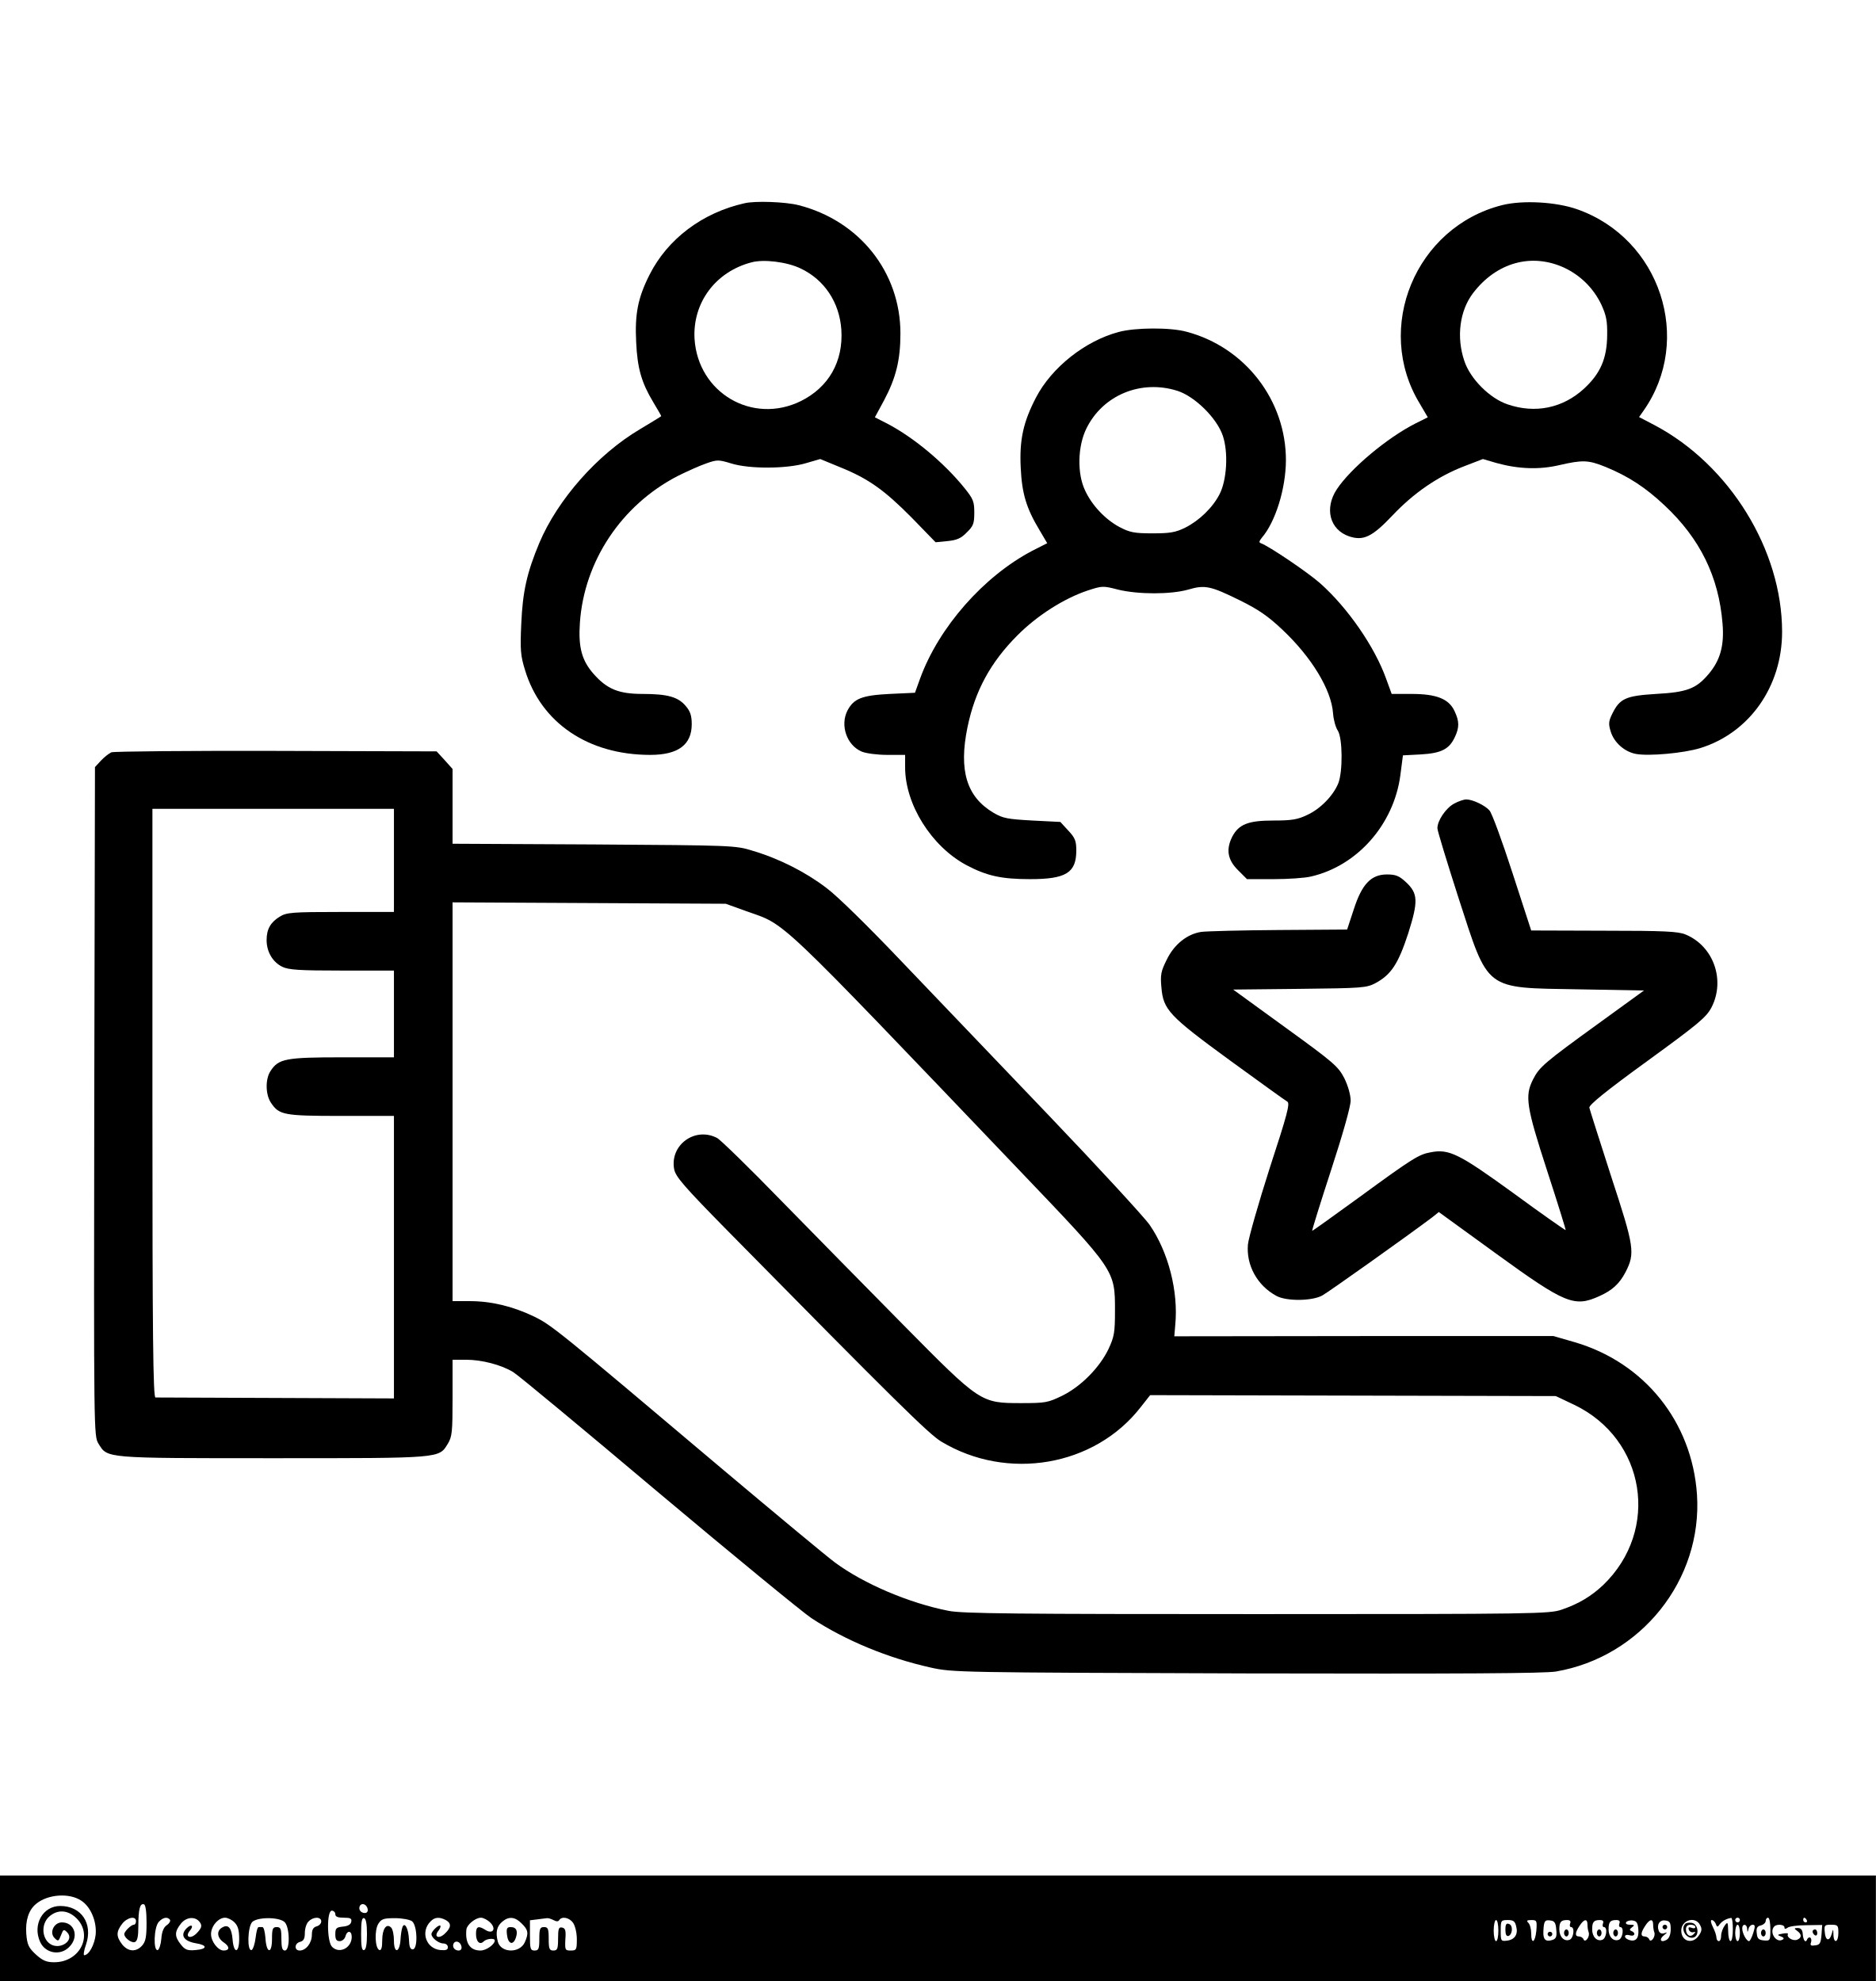
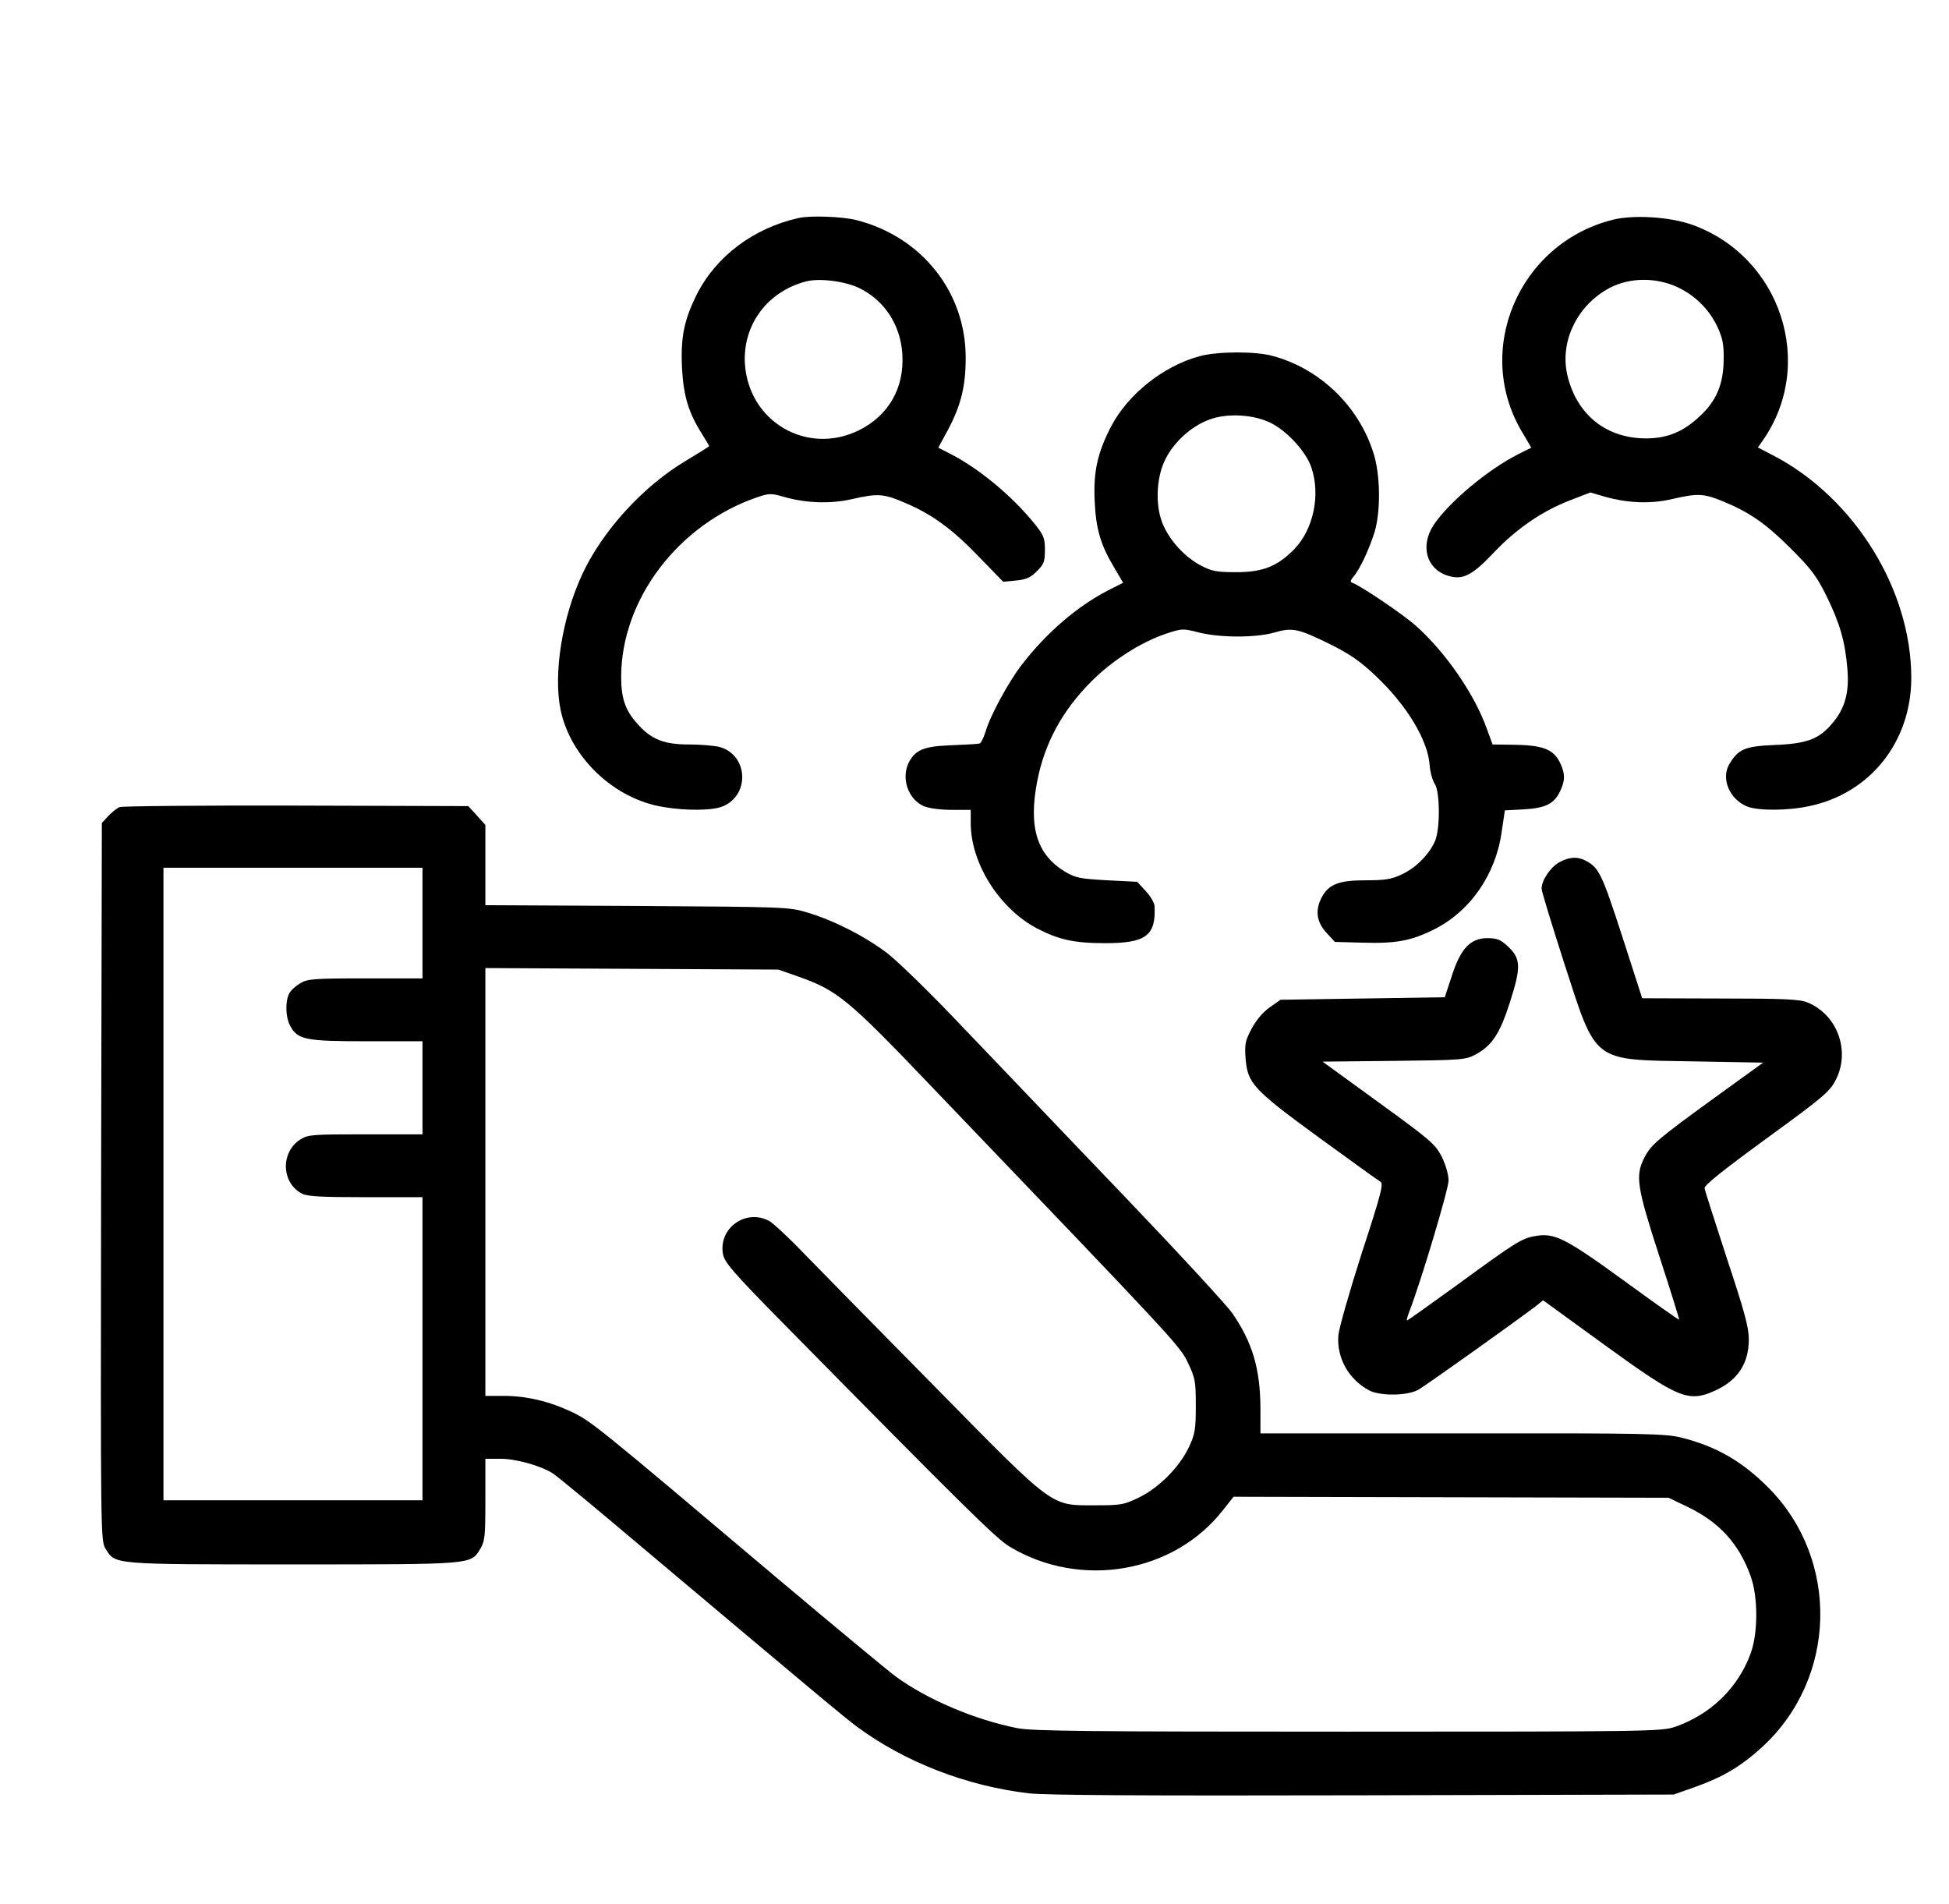
- <svg xmlns="http://www.w3.org/2000/svg" version="1.0" width="800pt" height="845pt" viewBox="0 0 800 845" preserveAspectRatio="xMidYMid meet">
-   <g transform="translate(0,845) scale(0.1,-0.1)" fill="#000000" stroke="none">
-     <path d="M3175 7583 c-179 -40 -328 -152 -405 -305 -50 -99 -63 -168 -57 -287 5 -112 23 -173 72 -255 19 -32 35 -59 35 -61 0 -1 -41 -26 -91 -56 -181 -107 -351 -300 -429 -485 -53 -127 -71 -207 -77 -345 -5 -111 -3 -136 16 -197 68 -225 269 -362 534 -362 119 0 177 43 177 131 0 36 -6 55 -26 78 -32 38 -77 51 -183 51 -102 0 -152 20 -210 86 -50 57 -65 113 -58 217 18 263 177 502 416 626 42 21 98 46 125 55 45 16 52 15 105 -1 77 -24 236 -23 317 1 l62 18 85 -35 c121 -49 188 -97 305 -215 l102 -105 51 5 c40 4 58 12 82 37 28 27 32 38 32 85 0 47 -5 58 -40 102 -89 111 -223 222 -337 280 l-47 24 39 72 c51 96 70 172 70 286 0 261 -175 481 -435 547 -55 14 -184 19 -230 8z m239 -278 c102 -48 166 -145 174 -261 9 -136 -54 -246 -173 -305 -206 -101 -438 35 -453 265 -9 154 89 287 243 327 52 14 151 2 209 -26z" />
-     <path d="M6406 7575 c-369 -93 -548 -524 -351 -847 l34 -58 -52 -26 c-121 -61 -277 -192 -336 -281 -54 -82 -30 -173 53 -201 61 -20 98 -2 185 90 91 96 192 165 302 208 l83 32 58 -17 c94 -26 183 -29 268 -9 100 23 124 22 198 -8 97 -40 169 -87 250 -163 152 -142 232 -305 248 -505 8 -94 -10 -158 -61 -217 -52 -61 -92 -76 -223 -83 -128 -8 -154 -19 -186 -84 -16 -32 -17 -44 -7 -76 14 -47 59 -87 108 -96 55 -10 202 3 274 25 210 65 349 263 349 496 0 349 -224 712 -543 881 l-67 35 19 27 c213 303 72 734 -282 859 -90 32 -233 40 -321 18z m265 -267 c70 -33 125 -88 158 -157 21 -46 26 -70 25 -131 -1 -100 -29 -164 -100 -229 -90 -82 -207 -106 -324 -66 -76 25 -160 109 -185 185 -35 102 -20 216 38 291 100 130 249 171 388 107z" />
-     <path d="M4771 7034 c-143 -38 -286 -151 -353 -280 -54 -104 -71 -180 -65 -299 5 -110 24 -173 80 -266 l33 -56 -63 -32 c-208 -109 -399 -326 -479 -545 l-22 -61 -108 -5 c-119 -6 -153 -20 -180 -71 -32 -63 -3 -148 61 -175 20 -8 67 -14 110 -14 l75 0 0 -53 c0 -158 112 -337 261 -417 87 -46 149 -60 272 -60 153 0 197 27 197 122 0 41 -5 54 -34 85 l-34 37 -119 6 c-106 6 -125 9 -166 33 -115 68 -149 181 -111 365 32 155 98 277 214 393 84 84 197 156 298 190 62 20 65 21 130 4 86 -21 225 -21 299 0 72 21 95 16 221 -46 79 -39 121 -68 182 -126 123 -116 208 -255 215 -356 2 -27 11 -60 20 -73 21 -32 22 -177 2 -226 -22 -53 -77 -109 -132 -134 -41 -20 -67 -24 -145 -24 -107 0 -147 -16 -175 -69 -27 -54 -20 -98 24 -142 l39 -39 113 0 c63 0 134 5 159 11 198 45 354 222 382 432 l11 85 76 4 c87 5 121 22 145 73 20 42 20 68 -1 112 -24 52 -77 73 -183 73 l-85 0 -23 63 c-49 138 -165 305 -282 409 -53 47 -219 159 -253 171 -9 3 -7 9 4 23 58 67 102 208 103 329 1 257 -174 484 -424 550 -69 19 -219 18 -289 -1z m250 -251 c75 -24 169 -117 194 -192 24 -72 17 -189 -14 -249 -29 -57 -87 -113 -147 -143 -41 -20 -64 -24 -139 -24 -78 0 -97 4 -141 27 -60 32 -118 93 -147 157 -34 72 -31 188 6 263 70 143 233 210 388 161z" />
-     <path d="M475 5241 c-11 -5 -31 -21 -45 -36 l-25 -27 -3 -1426 c-2 -1417 -2 -1427 18 -1460 39 -63 22 -62 745 -62 723 0 706 -1 745 62 18 30 20 50 20 196 l0 162 58 0 c67 0 151 -22 201 -53 19 -11 296 -241 615 -510 320 -269 615 -511 656 -539 145 -95 325 -170 509 -211 94 -21 119 -21 1346 -25 931 -2 1268 0 1320 8 363 62 626 391 602 755 -21 310 -224 563 -522 650 l-90 26 -808 0 -809 -1 4 48 c14 142 -29 311 -109 427 -23 33 -218 245 -433 470 -216 226 -499 522 -629 658 -136 143 -270 275 -316 309 -89 68 -201 125 -315 159 -74 23 -83 23 -677 27 l-603 3 0 160 0 159 -34 38 -34 37 -684 2 c-376 1 -692 -2 -703 -6z m1205 -461 l0 -220 -227 0 c-208 0 -231 -2 -260 -20 -39 -24 -56 -53 -56 -100 0 -50 26 -94 67 -114 28 -13 71 -16 255 -16 l221 0 0 -185 0 -185 -221 0 c-241 0 -271 -6 -305 -58 -23 -34 -22 -100 1 -135 35 -53 54 -57 300 -57 l225 0 0 -602 0 -603 -503 2 c-276 1 -508 2 -514 2 -10 1 -13 259 -13 1256 l0 1255 515 0 515 0 0 -220z m1501 -216 c176 -63 108 2 1173 -1113 402 -421 401 -419 401 -591 0 -93 -3 -111 -27 -163 -38 -80 -117 -160 -197 -200 -62 -30 -72 -32 -176 -32 -173 0 -174 1 -503 334 -150 152 -384 390 -520 529 -136 140 -259 260 -274 268 -94 49 -202 -30 -183 -133 6 -32 40 -72 233 -268 709 -720 853 -862 906 -894 282 -170 654 -106 850 146 l41 52 865 -2 865 -2 78 -37 c305 -146 368 -534 124 -769 -51 -48 -104 -80 -177 -105 -53 -18 -106 -19 -1300 -19 -1021 0 -1258 2 -1315 14 -168 33 -361 115 -484 206 -34 25 -248 203 -475 394 -716 605 -734 619 -810 656 -90 43 -181 65 -273 65 l-73 0 0 850 0 851 583 -3 582 -3 86 -31z" />
-     <path d="M6201 5022 c-35 -19 -71 -72 -71 -105 0 -11 41 -144 90 -297 130 -400 107 -383 513 -390 l278 -5 -193 -140 c-232 -168 -253 -186 -280 -239 -36 -71 -29 -116 60 -390 45 -138 80 -251 79 -253 -2 -1 -102 69 -222 157 -233 169 -275 190 -353 175 -51 -9 -77 -25 -304 -191 -109 -79 -199 -144 -202 -144 -2 0 34 116 80 257 50 153 84 273 84 298 0 25 -11 63 -27 96 -26 50 -44 66 -251 216 l-223 162 283 3 c270 3 285 4 325 25 66 36 96 82 138 210 44 139 43 172 -10 221 -28 26 -43 32 -80 32 -68 0 -107 -41 -142 -150 l-28 -85 -290 -2 c-159 -1 -309 -5 -332 -8 -60 -9 -116 -53 -148 -120 -24 -48 -27 -64 -22 -117 8 -95 32 -121 292 -311 127 -92 237 -172 245 -176 12 -8 0 -54 -75 -283 -48 -150 -90 -297 -93 -326 -8 -89 40 -176 122 -220 43 -23 151 -22 195 2 27 15 355 248 467 332 l30 24 248 -180 c291 -211 330 -227 436 -179 56 25 86 53 112 102 42 82 38 107 -61 409 -49 152 -91 284 -93 293 -2 12 72 72 247 199 220 160 252 187 274 229 60 117 8 262 -111 311 -31 13 -91 16 -347 16 l-311 1 -80 246 c-44 136 -88 256 -98 266 -19 22 -72 47 -99 47 -10 0 -34 -8 -52 -18z" />
-     <path d="M0 225 l0 -225 4000 0 4000 0 0 225 0 225 -4000 0 -4000 0 0 -225z m346 118 c41 -26 67 -89 62 -145 -5 -44 -29 -88 -49 -88 -4 0 -1 21 8 46 30 89 -20 164 -110 164 -75 0 -119 -80 -86 -153 22 -49 86 -61 124 -22 43 42 24 105 -31 105 -34 0 -55 -44 -31 -67 15 -15 17 -14 27 12 10 26 12 27 26 13 34 -34 -30 -78 -72 -50 -36 24 -39 85 -5 116 33 30 74 30 109 1 84 -70 28 -195 -87 -195 -33 0 -49 7 -78 33 -31 29 -37 41 -41 89 -4 56 10 101 42 127 49 41 141 48 192 14z m279 -95 c0 -61 -4 -80 -19 -97 -26 -29 -60 -26 -85 5 -26 34 -26 54 0 88 22 28 59 35 59 11 0 -8 -4 -15 -9 -15 -12 0 -41 -29 -41 -40 0 -16 31 -39 45 -34 11 5 15 23 15 69 0 71 7 98 24 92 7 -2 11 -32 11 -79z m943 59 c2 -10 -3 -17 -12 -17 -18 0 -29 16 -21 31 9 14 29 6 33 -14z m-138 -22 c0 -11 11 -15 36 -15 28 0 35 -3 32 -17 -2 -12 -14 -19 -36 -21 -28 -3 -32 -7 -32 -33 0 -22 5 -29 19 -29 10 0 21 9 24 20 7 27 27 26 27 -2 0 -47 -53 -74 -84 -42 -22 22 -23 154 -1 154 8 0 15 -7 15 -15z m-705 -24 c3 -5 -3 -16 -14 -23 -13 -9 -21 -28 -23 -58 -2 -24 -9 -45 -15 -48 -20 -6 -17 97 4 120 18 20 38 23 48 9z m129 -13 c8 -13 5 -23 -14 -43 -26 -28 -54 -19 -30 10 18 21 6 30 -14 10 -29 -29 -13 -55 39 -64 51 -8 50 -25 -1 -29 -35 -3 -45 1 -63 24 -27 34 -27 54 0 88 24 31 65 33 83 4z m146 2 c15 -15 20 -33 20 -71 0 -61 -23 -64 -28 -3 -4 50 -18 67 -43 53 -27 -14 -24 -45 6 -65 25 -17 25 -34 -1 -34 -24 0 -54 38 -54 70 0 34 31 70 60 70 11 0 29 -9 40 -20z m213 2 c23 -20 25 -122 2 -122 -11 0 -15 12 -15 50 0 43 -3 50 -20 50 -17 0 -20 -7 -20 -51 0 -66 -24 -62 -28 4 -2 26 -7 47 -13 47 -5 0 -12 0 -16 0 -5 0 -10 -21 -13 -46 -3 -26 -11 -49 -17 -52 -20 -6 -17 97 2 119 21 22 112 23 138 1z m157 2 c0 -9 -9 -18 -20 -21 -14 -4 -20 -14 -20 -36 0 -35 -25 -67 -52 -67 -24 0 -23 31 2 37 15 4 20 14 20 38 0 19 7 41 16 49 20 21 54 21 54 0z m195 -54 c0 -42 -4 -65 -12 -68 -10 -3 -13 15 -13 68 0 53 3 71 13 68 8 -3 12 -26 12 -68z m192 55 c23 -17 26 -120 3 -120 -11 0 -15 12 -16 43 -2 46 -19 77 -28 51 -3 -8 -7 -32 -8 -53 -4 -57 -28 -60 -28 -4 0 24 -5 49 -12 56 -20 20 -38 -6 -38 -55 0 -31 -4 -43 -12 -41 -19 7 -22 86 -4 113 13 20 23 23 71 23 30 0 62 -6 72 -13z m144 5 c25 -14 24 -32 -5 -59 -26 -24 -48 -12 -25 15 6 8 9 17 7 20 -7 6 -38 -24 -38 -36 0 -16 31 -40 51 -40 11 0 19 -7 19 -16 0 -11 -8 -14 -32 -12 -61 6 -86 78 -42 122 18 19 38 20 65 6z m190 -11 c27 -27 10 -51 -21 -31 -30 19 -40 15 -40 -17 0 -33 16 -49 33 -32 12 12 47 15 47 4 0 -17 -36 -43 -61 -43 -45 0 -66 32 -60 90 3 21 39 50 62 50 10 0 28 -9 40 -21z m134 -4 c28 -27 30 -42 13 -80 -22 -48 -102 -46 -115 3 -10 39 -5 65 19 85 28 24 55 21 83 -8z m135 15 c13 -7 21 -7 25 0 11 17 43 11 59 -12 9 -13 16 -43 16 -70 0 -45 -2 -48 -26 -48 -24 0 -25 2 -23 47 3 39 0 48 -14 51 -14 3 -17 -5 -17 -47 0 -44 -3 -51 -20 -51 -17 0 -20 7 -20 50 0 43 -3 50 -20 50 -17 0 -20 -7 -20 -50 0 -43 -3 -50 -20 -50 -18 0 -20 7 -20 64 l0 65 33 4 c17 2 36 5 40 5 5 1 17 -3 27 -8z m5030 -40 c0 -27 -4 -50 -10 -50 -5 0 -10 19 -10 43 -1 39 -2 41 -15 23 -8 -11 -15 -30 -15 -43 0 -13 -4 -23 -10 -23 -5 0 -10 7 -10 15 0 9 -7 29 -15 45 -9 18 -11 30 -5 30 6 0 13 -7 17 -16 5 -15 8 -15 17 -2 10 14 31 25 49 27 4 1 7 -21 7 -49z m30 40 c0 -5 -4 -10 -10 -10 -5 0 -10 5 -10 10 0 6 5 10 10 10 6 0 10 -4 10 -10z m130 -39 c0 -48 -1 -50 -27 -48 -23 2 -29 8 -31 30 -3 22 1 30 17 34 12 3 21 12 21 19 0 8 5 14 10 14 6 0 10 -22 10 -49z m155 39 c3 -5 1 -10 -4 -10 -6 0 -11 5 -11 10 0 6 2 10 4 10 3 0 8 -4 11 -10z m-1315 -45 c0 -25 -4 -45 -10 -45 -5 0 -10 20 -10 45 0 25 5 45 10 45 6 0 10 -20 10 -45z m76 18 c9 -34 -6 -57 -40 -61 -25 -3 -26 -1 -26 42 0 44 1 46 30 46 24 0 31 -5 36 -27z m86 -18 c-5 -52 -22 -61 -22 -12 0 18 -5 38 -12 45 -9 9 -7 12 13 12 23 0 24 -3 21 -45z m85 3 c3 -29 -1 -38 -17 -43 -29 -9 -40 2 -38 38 2 43 6 49 31 45 17 -2 22 -11 24 -40z m59 27 c-3 -8 -1 -15 4 -15 17 0 11 -47 -6 -54 -23 -9 -44 12 -44 44 0 32 7 40 33 40 13 0 17 -5 13 -15z m74 -4 c0 -11 2 -25 5 -33 7 -18 -15 -48 -22 -30 -2 6 -11 12 -19 12 -18 0 -18 15 2 45 19 30 34 32 34 6z m66 4 c-3 -8 -1 -15 4 -15 17 0 11 -47 -6 -54 -23 -9 -44 12 -44 44 0 32 7 40 33 40 13 0 17 -5 13 -15z m70 0 c-3 -8 -1 -15 4 -15 17 0 11 -47 -6 -54 -23 -9 -44 12 -44 44 0 32 7 40 33 40 13 0 17 -5 13 -15z m81 -26 c3 -38 -12 -54 -42 -43 -23 9 -18 26 5 19 21 -7 28 10 8 18 -10 4 -9 8 2 16 12 9 11 11 -8 11 -14 0 -21 4 -17 11 4 5 17 9 28 7 17 -2 22 -11 24 -39z m63 22 c0 -11 2 -25 5 -33 7 -18 -15 -48 -22 -30 -2 6 -11 12 -19 12 -18 0 -18 15 2 45 19 30 34 32 34 6z m75 -20 c0 -21 -6 -38 -17 -45 -25 -15 -35 1 -12 19 16 13 16 14 2 9 -11 -4 -20 0 -24 10 -10 26 4 48 28 44 19 -2 23 -9 23 -37z m125 18 c9 -16 8 -26 -5 -45 -26 -39 -75 -26 -75 21 0 45 60 63 80 24z m170 -34 c0 -19 -4 -35 -10 -35 -5 0 -10 16 -10 35 0 19 5 35 10 35 6 0 10 -16 10 -35z m31 18 c1 -17 2 -17 6 0 2 9 10 17 18 17 10 0 11 -7 2 -35 -6 -19 -14 -35 -18 -35 -11 0 -29 34 -29 54 0 22 20 20 21 -1z m159 6 c0 -8 4 -8 13 -2 6 6 43 11 80 11 l68 1 -3 -42 c-3 -36 -7 -43 -27 -45 -18 -3 -22 0 -18 12 3 8 2 18 -3 21 -4 3 -10 -1 -13 -7 -6 -18 -17 -6 -19 23 -1 17 -8 25 -21 25 -16 0 -17 -2 -3 -12 21 -15 20 -30 0 -38 -18 -7 -47 11 -39 24 2 4 -8 5 -23 2 -23 -4 -24 -6 -7 -12 11 -4 15 -9 8 -13 -28 -18 -60 32 -36 56 11 11 43 8 43 -4z m230 -24 c0 -41 -20 -48 -21 -7 -1 25 -1 26 -7 4 -10 -35 -27 -31 -30 6 -3 30 -1 32 27 32 29 0 31 -3 31 -35z m-5872 -58 c2 -10 -3 -17 -12 -17 -18 0 -29 16 -21 31 9 14 29 6 33 -14z" />
-     <path d="M2162 198 c4 -39 25 -48 37 -16 11 30 4 48 -21 48 -16 0 -19 -6 -16 -32z" />
-     <path d="M7510 205 c0 -8 5 -15 10 -15 6 0 10 7 10 15 0 8 -4 15 -10 15 -5 0 -10 -7 -10 -15z" />
-     <path d="M6420 219 c0 -20 4 -29 13 -27 18 7 20 45 3 51 -12 5 -16 -1 -16 -24z" />
-     <path d="M6600 200 c0 -5 5 -10 10 -10 6 0 10 5 10 10 0 6 -4 10 -10 10 -5 0 -10 -4 -10 -10z" />
-     <path d="M6670 205 c0 -8 5 -15 10 -15 6 0 10 7 10 15 0 8 -4 15 -10 15 -5 0 -10 -7 -10 -15z" />
-     <path d="M6810 205 c0 -8 5 -15 10 -15 6 0 10 7 10 15 0 8 -4 15 -10 15 -5 0 -10 -7 -10 -15z" />
-     <path d="M6880 205 c0 -8 5 -15 10 -15 6 0 10 7 10 15 0 8 -4 15 -10 15 -5 0 -10 -7 -10 -15z" />
-     <path d="M7090 230 c0 -5 5 -10 10 -10 6 0 10 5 10 10 0 6 -4 10 -10 10 -5 0 -10 -4 -10 -10z" />
-     <path d="M7187 244 c-23 -23 7 -69 37 -58 25 10 17 58 -9 62 -12 2 -24 0 -28 -4z m43 -14 c0 -5 -7 -7 -16 -3 -12 4 -15 2 -12 -8 3 -8 12 -13 19 -11 11 3 11 1 2 -8 -15 -16 -33 -4 -33 21 0 12 7 19 20 19 11 0 20 -4 20 -10z" />
-     <path d="M7730 211 c0 -6 5 -13 10 -16 6 -3 10 1 10 9 0 9 -4 16 -10 16 -5 0 -10 -4 -10 -9z" />
+ <svg xmlns="http://www.w3.org/2000/svg" version="1.0" width="775pt" height="757pt" viewBox="0 0 775 757" preserveAspectRatio="xMidYMid meet">
+   <g transform="translate(0,757) scale(0.1,-0.1)" fill="#000000" stroke="none">
+     <path d="M3175 6703 c-179 -40 -328 -152 -405 -305 -50 -101 -64 -169 -58 -293 6 -109 26 -176 78 -258 16 -26 30 -49 30 -51 0 -1 -41 -27 -91 -57 -171 -101 -334 -280 -414 -453 -80 -172 -115 -395 -86 -538 40 -191 214 -356 411 -387 91 -15 194 -14 234 3 109 45 101 204 -12 236 -20 5 -75 10 -121 10 -102 0 -152 20 -209 85 -46 52 -62 100 -62 183 0 309 228 609 544 716 45 15 53 15 105 0 88 -25 185 -28 271 -8 100 23 125 21 208 -15 107 -45 187 -103 294 -214 l97 -100 52 5 c40 4 58 12 82 37 28 27 32 38 32 85 0 47 -5 58 -40 102 -89 111 -223 222 -337 280 l-47 24 39 72 c51 96 70 172 70 286 0 261 -175 481 -435 547 -55 14 -184 19 -230 8z m241 -278 c101 -49 164 -146 172 -261 9 -136 -54 -246 -173 -305 -206 -101 -438 34 -453 265 -9 154 89 287 243 327 53 14 155 1 211 -26z" />
+     <path d="M6412 6696 c-375 -95 -555 -523 -357 -848 l34 -58 -52 -26 c-121 -61 -277 -192 -336 -281 -54 -82 -30 -173 53 -201 61 -20 98 -2 185 90 91 96 192 165 302 208 l83 32 58 -17 c94 -26 183 -29 268 -9 100 23 124 22 198 -8 108 -44 174 -90 272 -188 81 -81 103 -109 143 -190 53 -108 74 -180 83 -290 8 -94 -10 -158 -61 -217 -52 -62 -101 -80 -228 -85 -119 -5 -145 -16 -181 -77 -33 -57 1 -138 70 -167 43 -18 161 -18 249 1 242 51 405 256 405 510 0 349 -224 712 -543 881 l-67 35 19 27 c213 303 73 733 -282 859 -88 31 -233 40 -315 19z m259 -268 c70 -33 125 -88 158 -157 21 -46 26 -70 25 -131 -1 -97 -28 -163 -95 -225 -65 -61 -127 -87 -209 -88 -158 -2 -277 90 -316 245 -35 136 36 285 168 354 79 41 183 42 269 2z" />
+     <path d="M4771 6154 c-143 -38 -286 -151 -353 -280 -54 -104 -71 -180 -65 -299 5 -110 24 -173 80 -266 l33 -56 -63 -32 c-121 -63 -243 -168 -340 -294 -52 -67 -126 -203 -144 -266 -7 -23 -18 -45 -23 -47 -6 -2 -56 -5 -111 -7 -110 -4 -144 -17 -171 -68 -32 -63 -3 -148 61 -175 20 -8 67 -14 110 -14 l75 0 0 -53 c0 -158 112 -337 261 -417 88 -46 149 -60 274 -60 162 0 202 30 196 148 -1 12 -16 39 -35 59 l-34 37 -119 6 c-106 6 -125 9 -166 33 -113 67 -148 176 -113 359 29 152 100 283 216 399 84 84 197 156 298 190 62 20 65 21 130 4 86 -21 225 -21 299 0 72 21 95 16 221 -46 79 -39 121 -68 182 -126 123 -116 208 -255 215 -356 2 -27 11 -60 20 -73 21 -32 22 -177 2 -226 -22 -53 -77 -109 -132 -134 -41 -20 -67 -24 -145 -24 -107 0 -147 -16 -175 -69 -26 -51 -20 -96 19 -139 l34 -37 111 -3 c130 -4 191 7 280 51 145 71 248 218 272 388 l13 87 75 4 c87 5 121 22 145 73 20 42 20 68 0 111 -27 56 -69 72 -194 73 l-75 1 -23 63 c-49 138 -165 305 -282 409 -53 47 -219 159 -253 171 -9 3 -7 9 4 23 26 29 65 114 85 179 25 84 23 230 -5 315 -59 187 -214 335 -401 385 -69 19 -219 18 -289 -1z m285 -267 c64 -33 137 -113 158 -174 38 -110 9 -247 -67 -326 -68 -69 -125 -92 -232 -92 -78 0 -97 4 -141 27 -60 32 -118 93 -147 157 -34 72 -31 188 6 263 34 69 100 130 171 158 72 29 182 23 252 -13z" />
+     <path d="M475 4361 c-11 -5 -31 -21 -45 -36 l-25 -27 -3 -1426 c-2 -1417 -2 -1427 18 -1460 39 -63 22 -62 745 -62 723 0 706 -1 745 62 18 30 20 50 20 196 l0 162 60 0 c63 0 161 -28 208 -58 15 -9 171 -138 347 -287 699 -588 812 -683 865 -722 189 -139 433 -234 680 -263 67 -8 462 -10 1330 -8 l1235 3 88 31 c109 39 181 82 263 157 299 273 311 745 26 1032 -104 105 -209 165 -346 199 -62 16 -145 18 -871 17 l-803 0 0 102 c-1 155 -32 259 -110 373 -22 33 -219 246 -437 474 -219 228 -501 525 -629 658 -131 139 -265 269 -309 303 -89 67 -208 128 -317 161 -74 22 -85 22 -677 26 l-603 3 0 160 0 159 -34 38 -34 37 -684 2 c-376 1 -692 -2 -703 -6z m1205 -461 l0 -220 -227 0 c-208 0 -231 -2 -260 -20 -17 -10 -37 -28 -43 -40 -16 -31 -15 -92 3 -127 30 -57 60 -63 306 -63 l221 0 0 -185 0 -185 -226 0 c-210 0 -229 -1 -259 -20 -80 -50 -77 -173 6 -216 22 -11 76 -14 254 -14 l225 0 0 -602 0 -603 -515 0 -515 0 0 1258 0 1257 515 0 515 0 0 -220z m1495 -213 c155 -55 196 -88 532 -440 980 -1023 984 -1027 1017 -1096 29 -61 31 -74 31 -171 0 -93 -3 -111 -27 -163 -38 -80 -117 -160 -197 -200 -62 -30 -72 -32 -176 -32 -179 0 -158 -16 -635 469 -223 226 -457 464 -520 529 -63 66 -127 125 -142 133 -94 49 -202 -30 -183 -133 6 -32 40 -72 233 -268 730 -741 852 -861 906 -894 282 -170 654 -106 850 146 l41 52 865 -2 865 -2 75 -36 c127 -61 205 -147 251 -275 30 -82 30 -225 1 -306 -50 -139 -160 -245 -302 -294 -53 -18 -106 -19 -1300 -19 -1021 0 -1258 2 -1315 14 -168 33 -361 115 -484 206 -34 25 -248 203 -475 394 -716 605 -734 619 -810 656 -90 43 -181 65 -273 65 l-73 0 0 850 0 851 583 -3 582 -3 80 -28z" />
+     <path d="M6201 4142 c-35 -19 -71 -72 -71 -105 0 -11 41 -144 90 -297 130 -400 108 -383 513 -390 l278 -5 -191 -138 c-230 -167 -255 -188 -282 -241 -36 -71 -29 -116 60 -390 45 -138 80 -251 79 -253 -2 -1 -102 69 -222 157 -233 169 -275 190 -353 175 -51 -9 -77 -25 -304 -191 -109 -79 -200 -144 -203 -144 -3 0 2 17 10 38 47 122 155 484 155 518 0 24 -11 62 -27 95 -26 50 -44 66 -251 216 l-223 162 283 3 c270 3 285 4 325 25 66 36 97 82 138 211 44 138 43 171 -10 220 -28 26 -43 32 -80 32 -68 0 -107 -41 -142 -150 l-28 -85 -327 -5 -326 -5 -43 -30 c-27 -19 -54 -51 -72 -85 -26 -49 -28 -62 -24 -119 8 -98 29 -122 292 -314 127 -92 237 -172 245 -176 12 -8 0 -54 -75 -283 -48 -150 -90 -297 -93 -326 -8 -89 40 -176 122 -220 43 -23 151 -22 195 2 27 15 355 248 467 332 l30 24 248 -180 c291 -211 330 -227 436 -179 90 41 134 108 134 204 0 48 -18 113 -87 321 -47 144 -87 269 -89 279 -2 12 65 66 247 199 223 162 252 187 274 231 60 115 8 260 -111 309 -31 13 -91 16 -347 16 l-311 1 -80 248 c-81 249 -92 272 -147 300 -31 16 -63 14 -102 -7z" />
  </g>
</svg>
